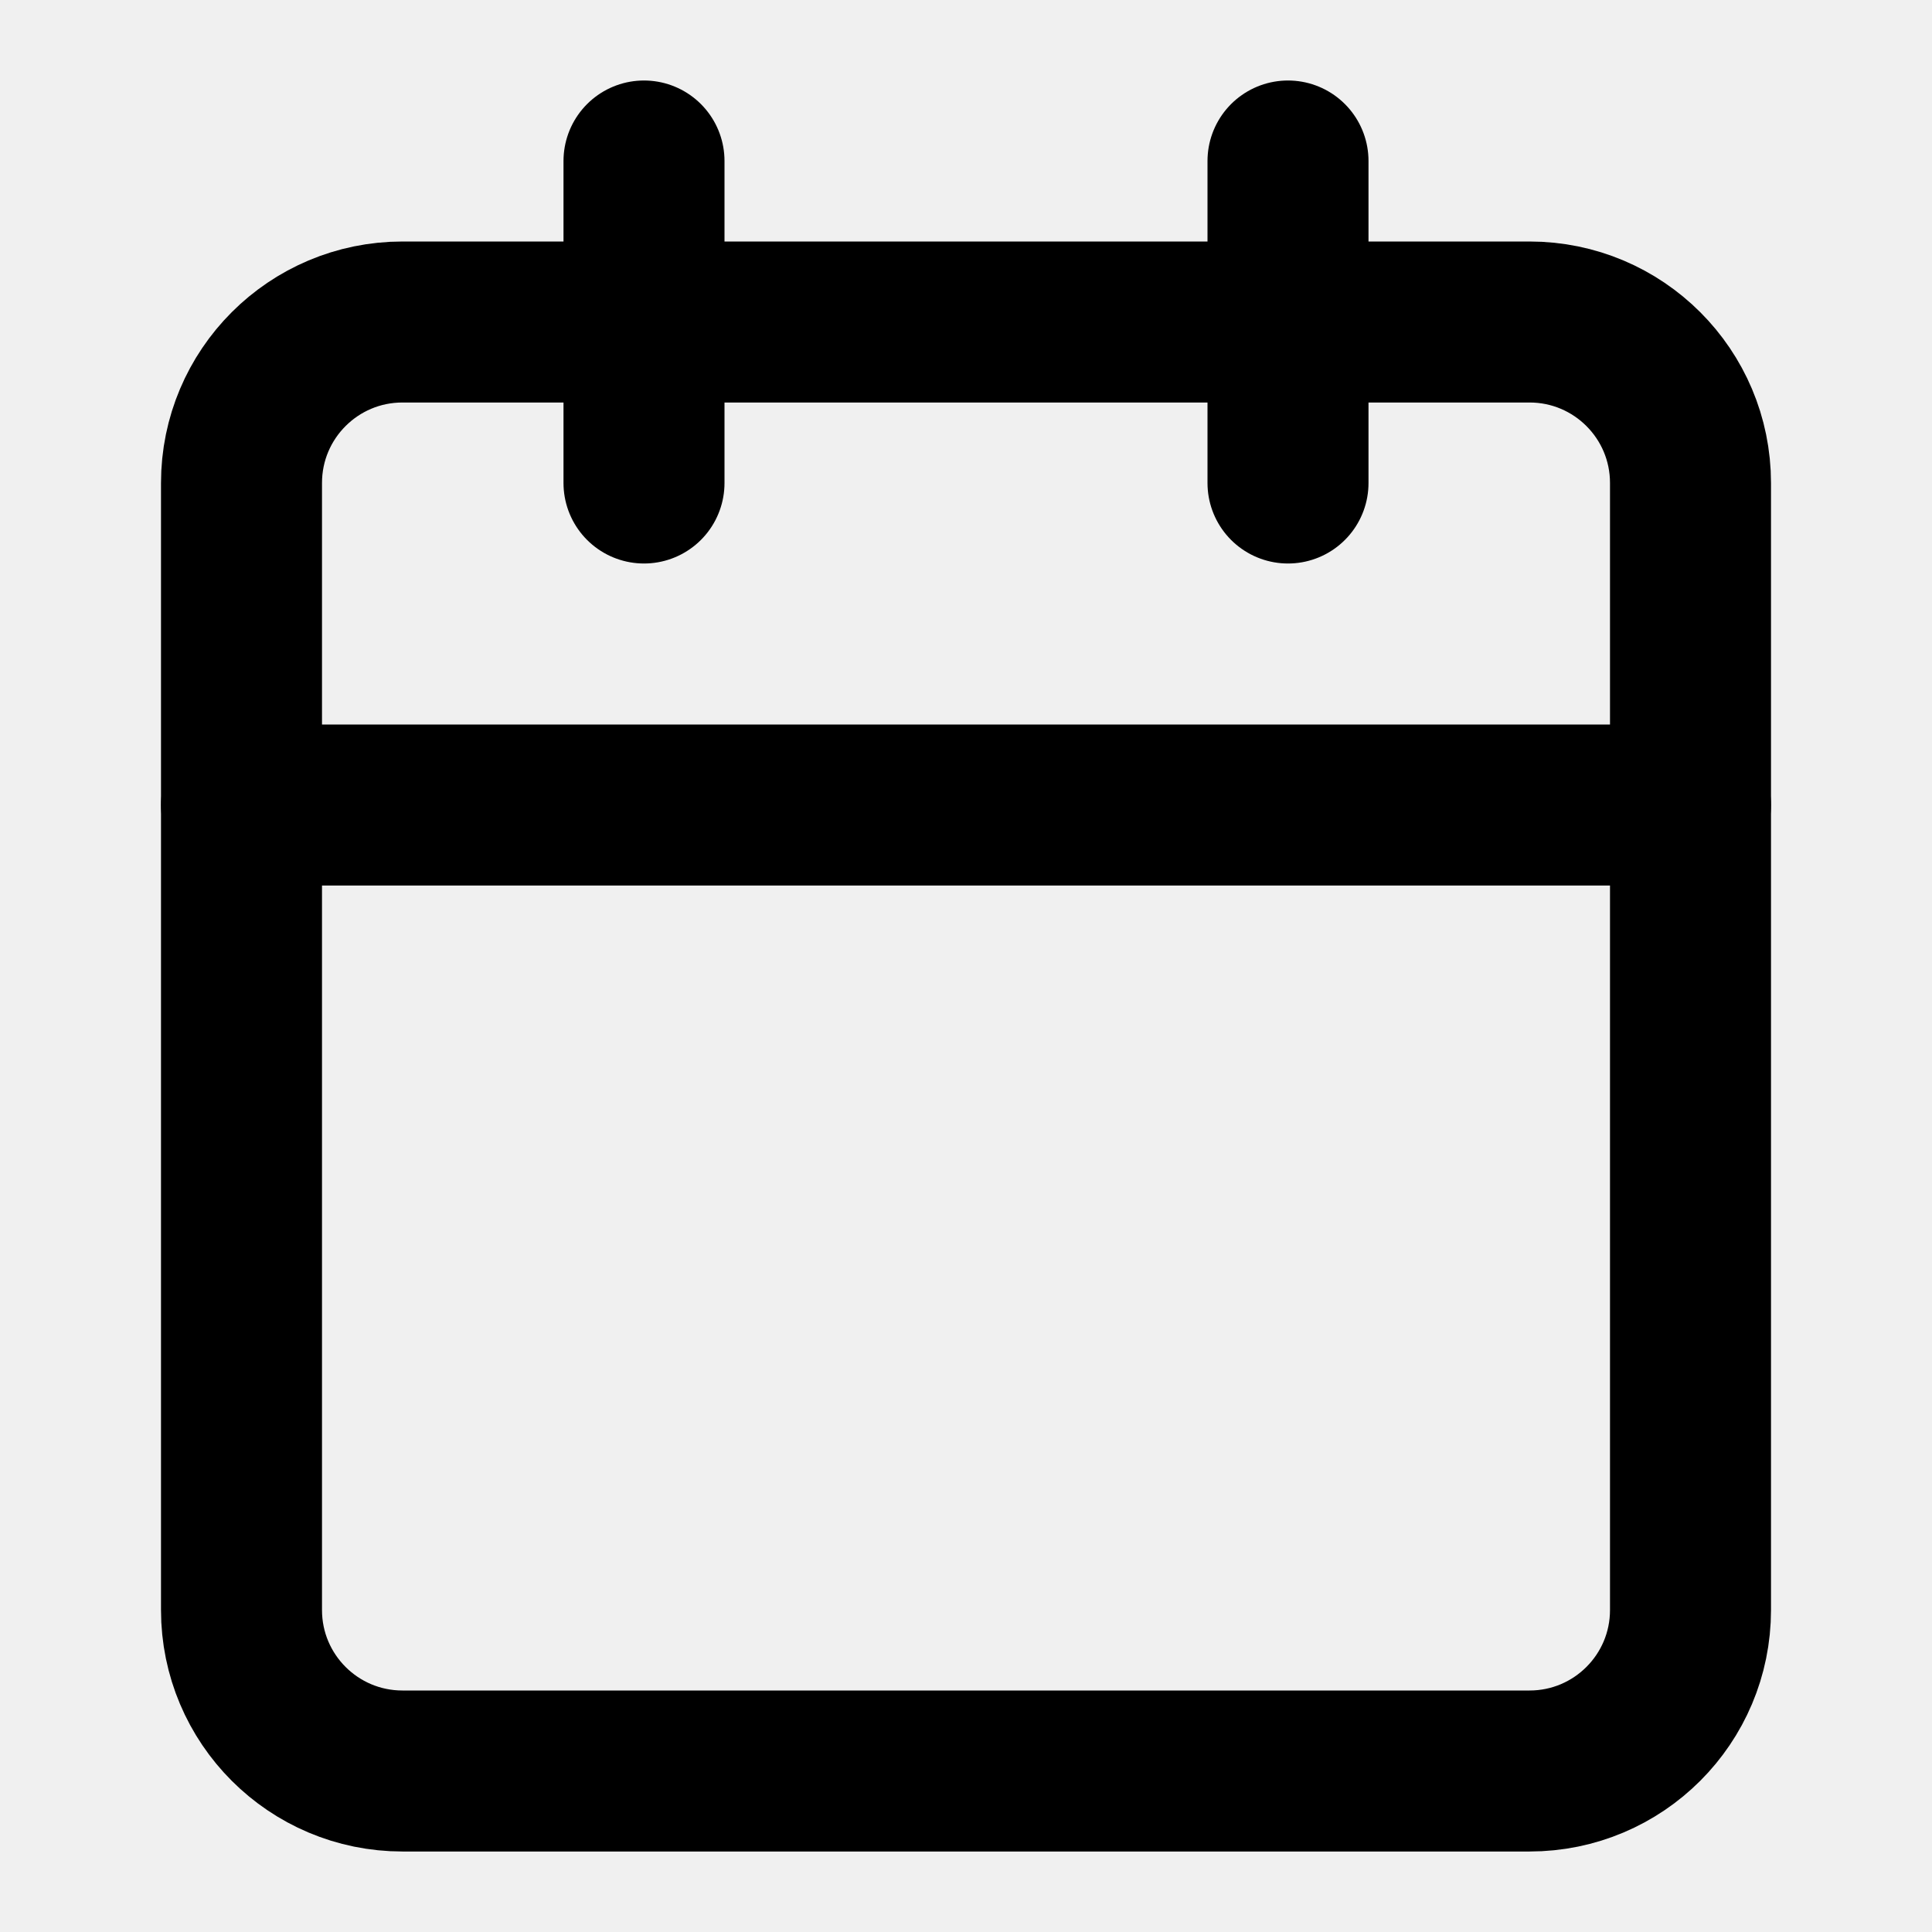
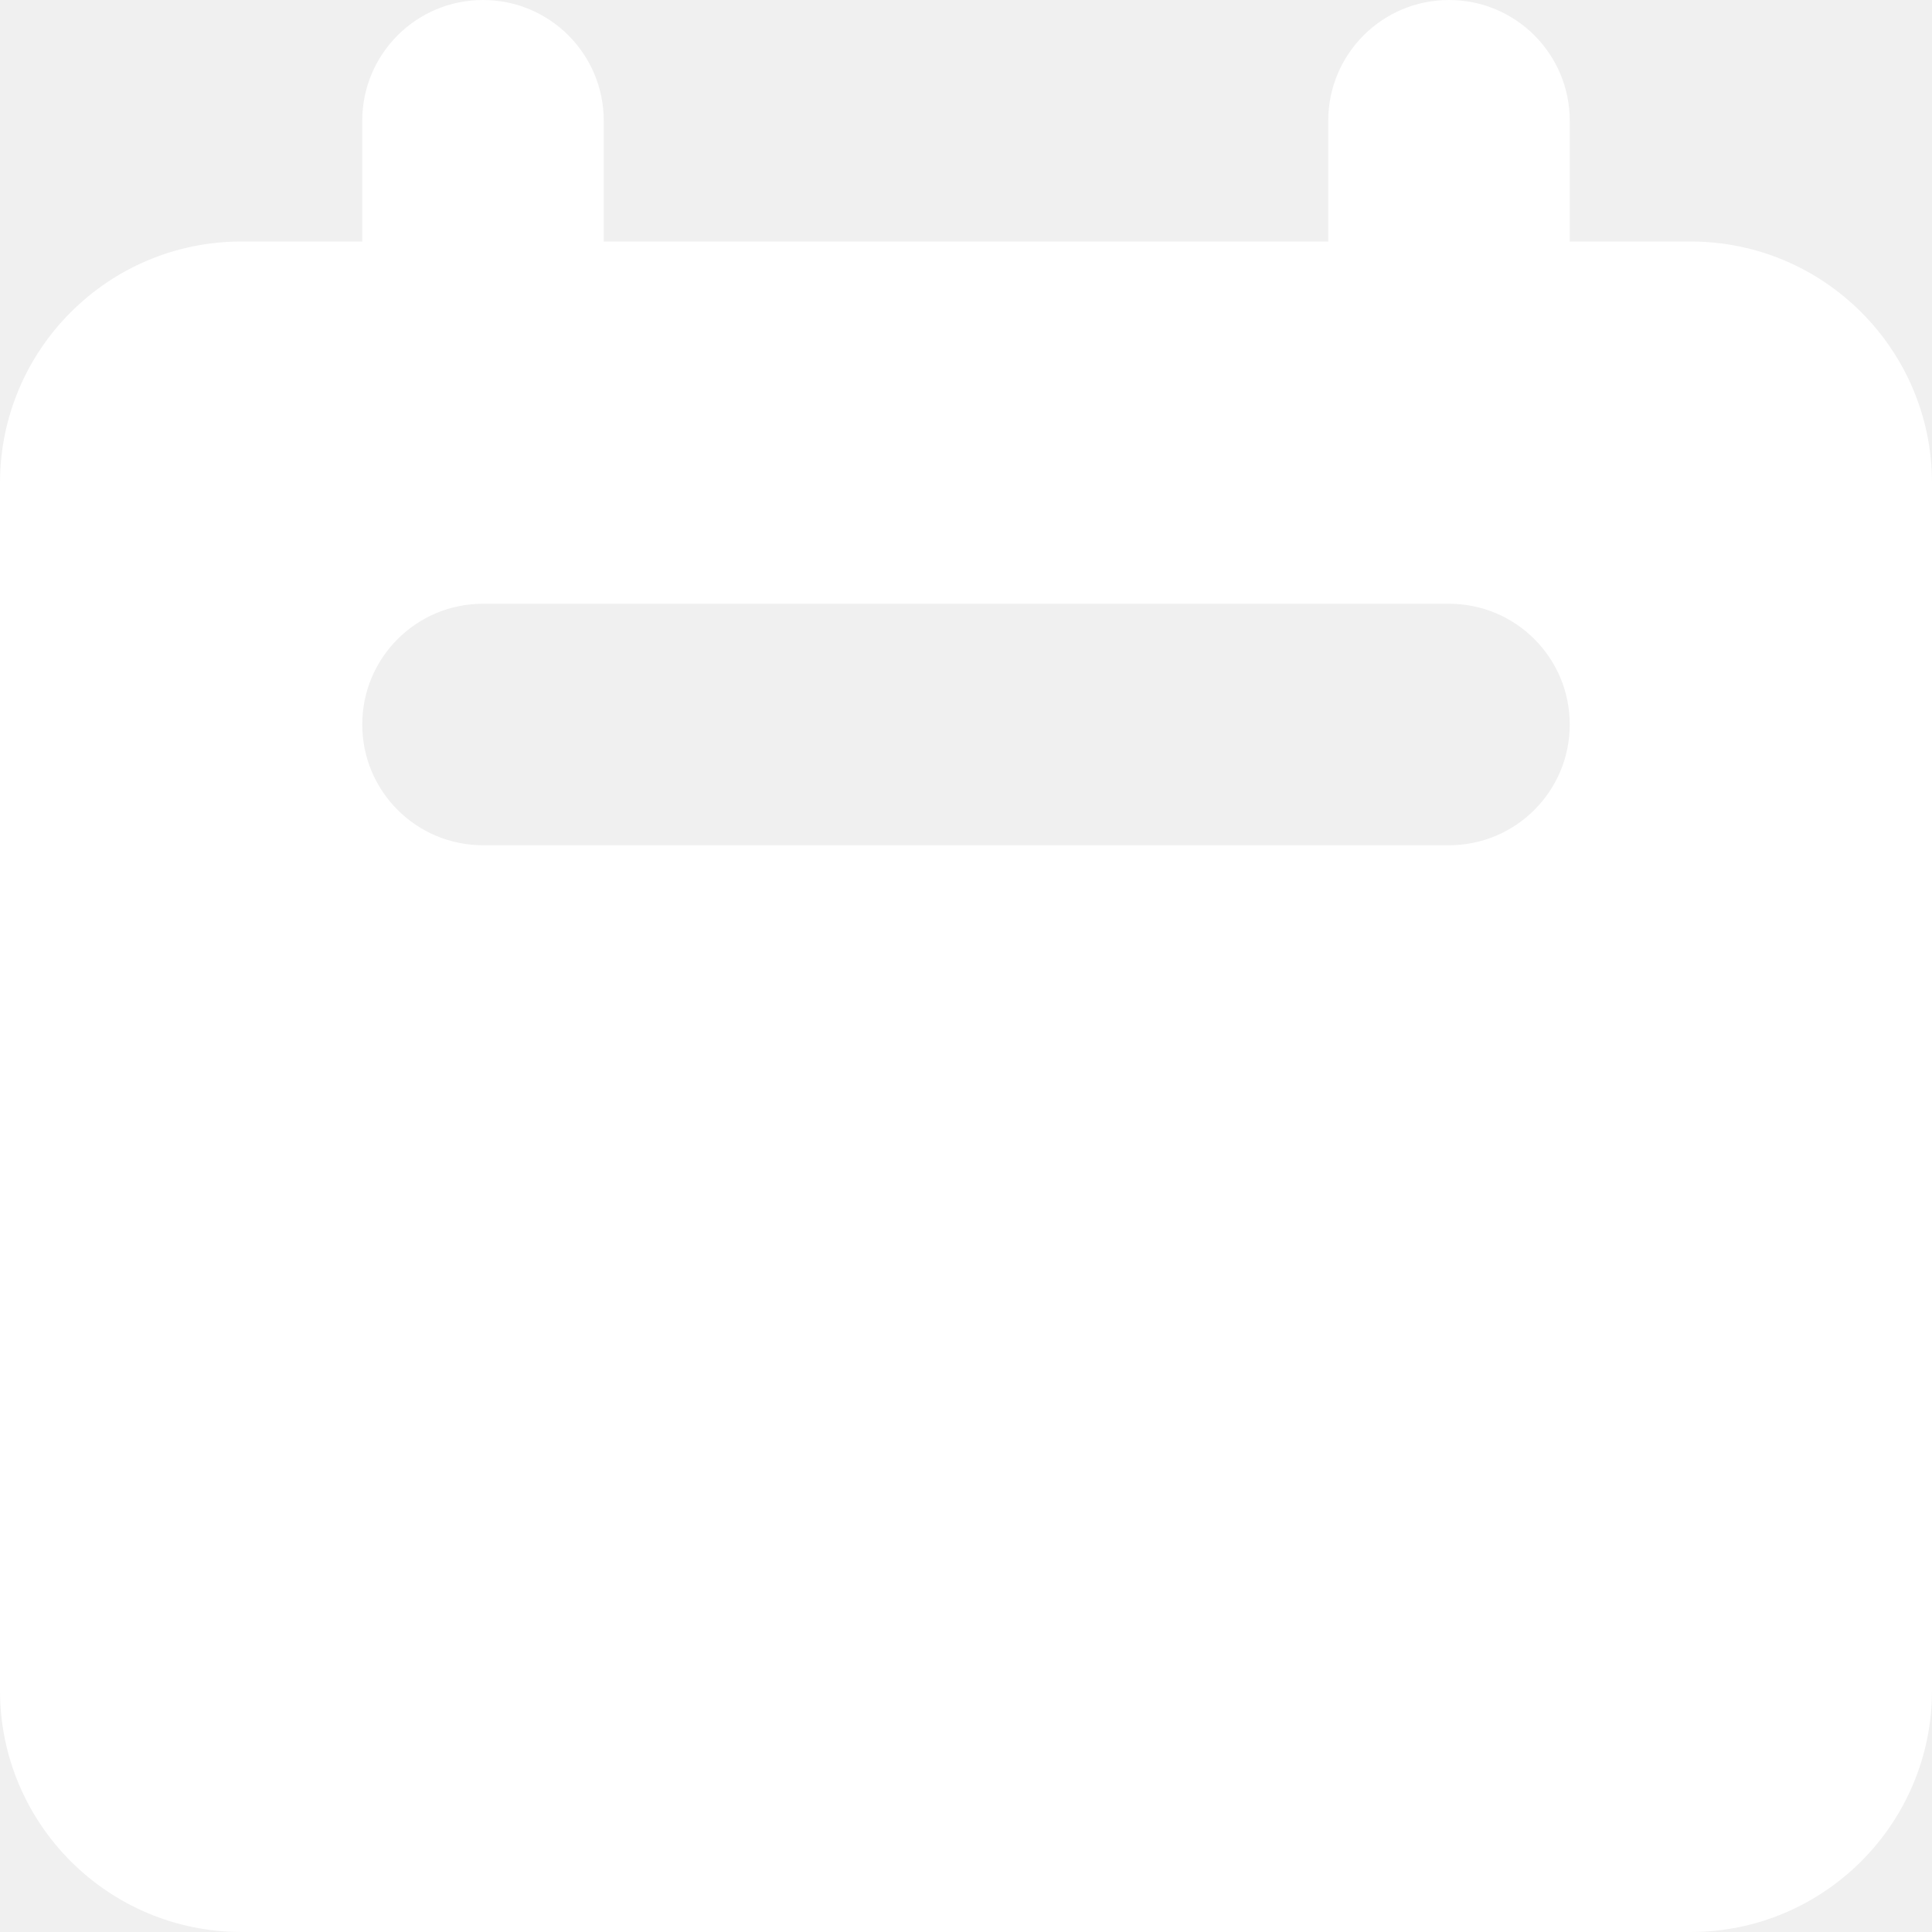
- <svg xmlns="http://www.w3.org/2000/svg" width="24" height="24" viewBox="0 0 24 24" fill="none">
-   <path d="M19 4H5C3.895 4 3 4.895 3 6V20C3 21.105 3.895 22 5 22H19C20.105 22 21 21.105 21 20V6C21 4.895 20.105 4 19 4Z" stroke="black" stroke-width="2" stroke-linecap="round" stroke-linejoin="round" />
-   <path d="M3 10H21" stroke="black" stroke-width="2" stroke-linecap="round" stroke-linejoin="round" />
-   <path d="M16 2V6" stroke="black" stroke-width="2" stroke-linecap="round" stroke-linejoin="round" />
-   <path d="M8 2V6" stroke="black" stroke-width="2" stroke-linecap="round" stroke-linejoin="round" />
+ <svg xmlns="http://www.w3.org/2000/svg" width="30" height="30" viewBox="0 0 30 30" fill="none">
+   <path fill-rule="evenodd" clip-rule="evenodd" d="M7.5 0C6.464 0 5.625 0.839 5.625 1.875V3.75H3.75C1.679 3.75 0 5.429 0 7.5V26.25C0 28.321 1.679 30 3.75 30H26.25C28.321 30 30 28.321 30 26.25V7.5C30 5.429 28.321 3.75 26.25 3.75H24.375V1.875C24.375 0.839 23.536 0 22.5 0C21.464 0 20.625 0.839 20.625 1.875V3.75H9.375V1.875C9.375 0.839 8.536 0 7.5 0ZM7.5 9.375C6.464 9.375 5.625 10.214 5.625 11.25C5.625 12.286 6.464 13.125 7.5 13.125H22.5C23.536 13.125 24.375 12.286 24.375 11.25C24.375 10.214 23.536 9.375 22.5 9.375H7.5Z" fill="white" />
</svg>
